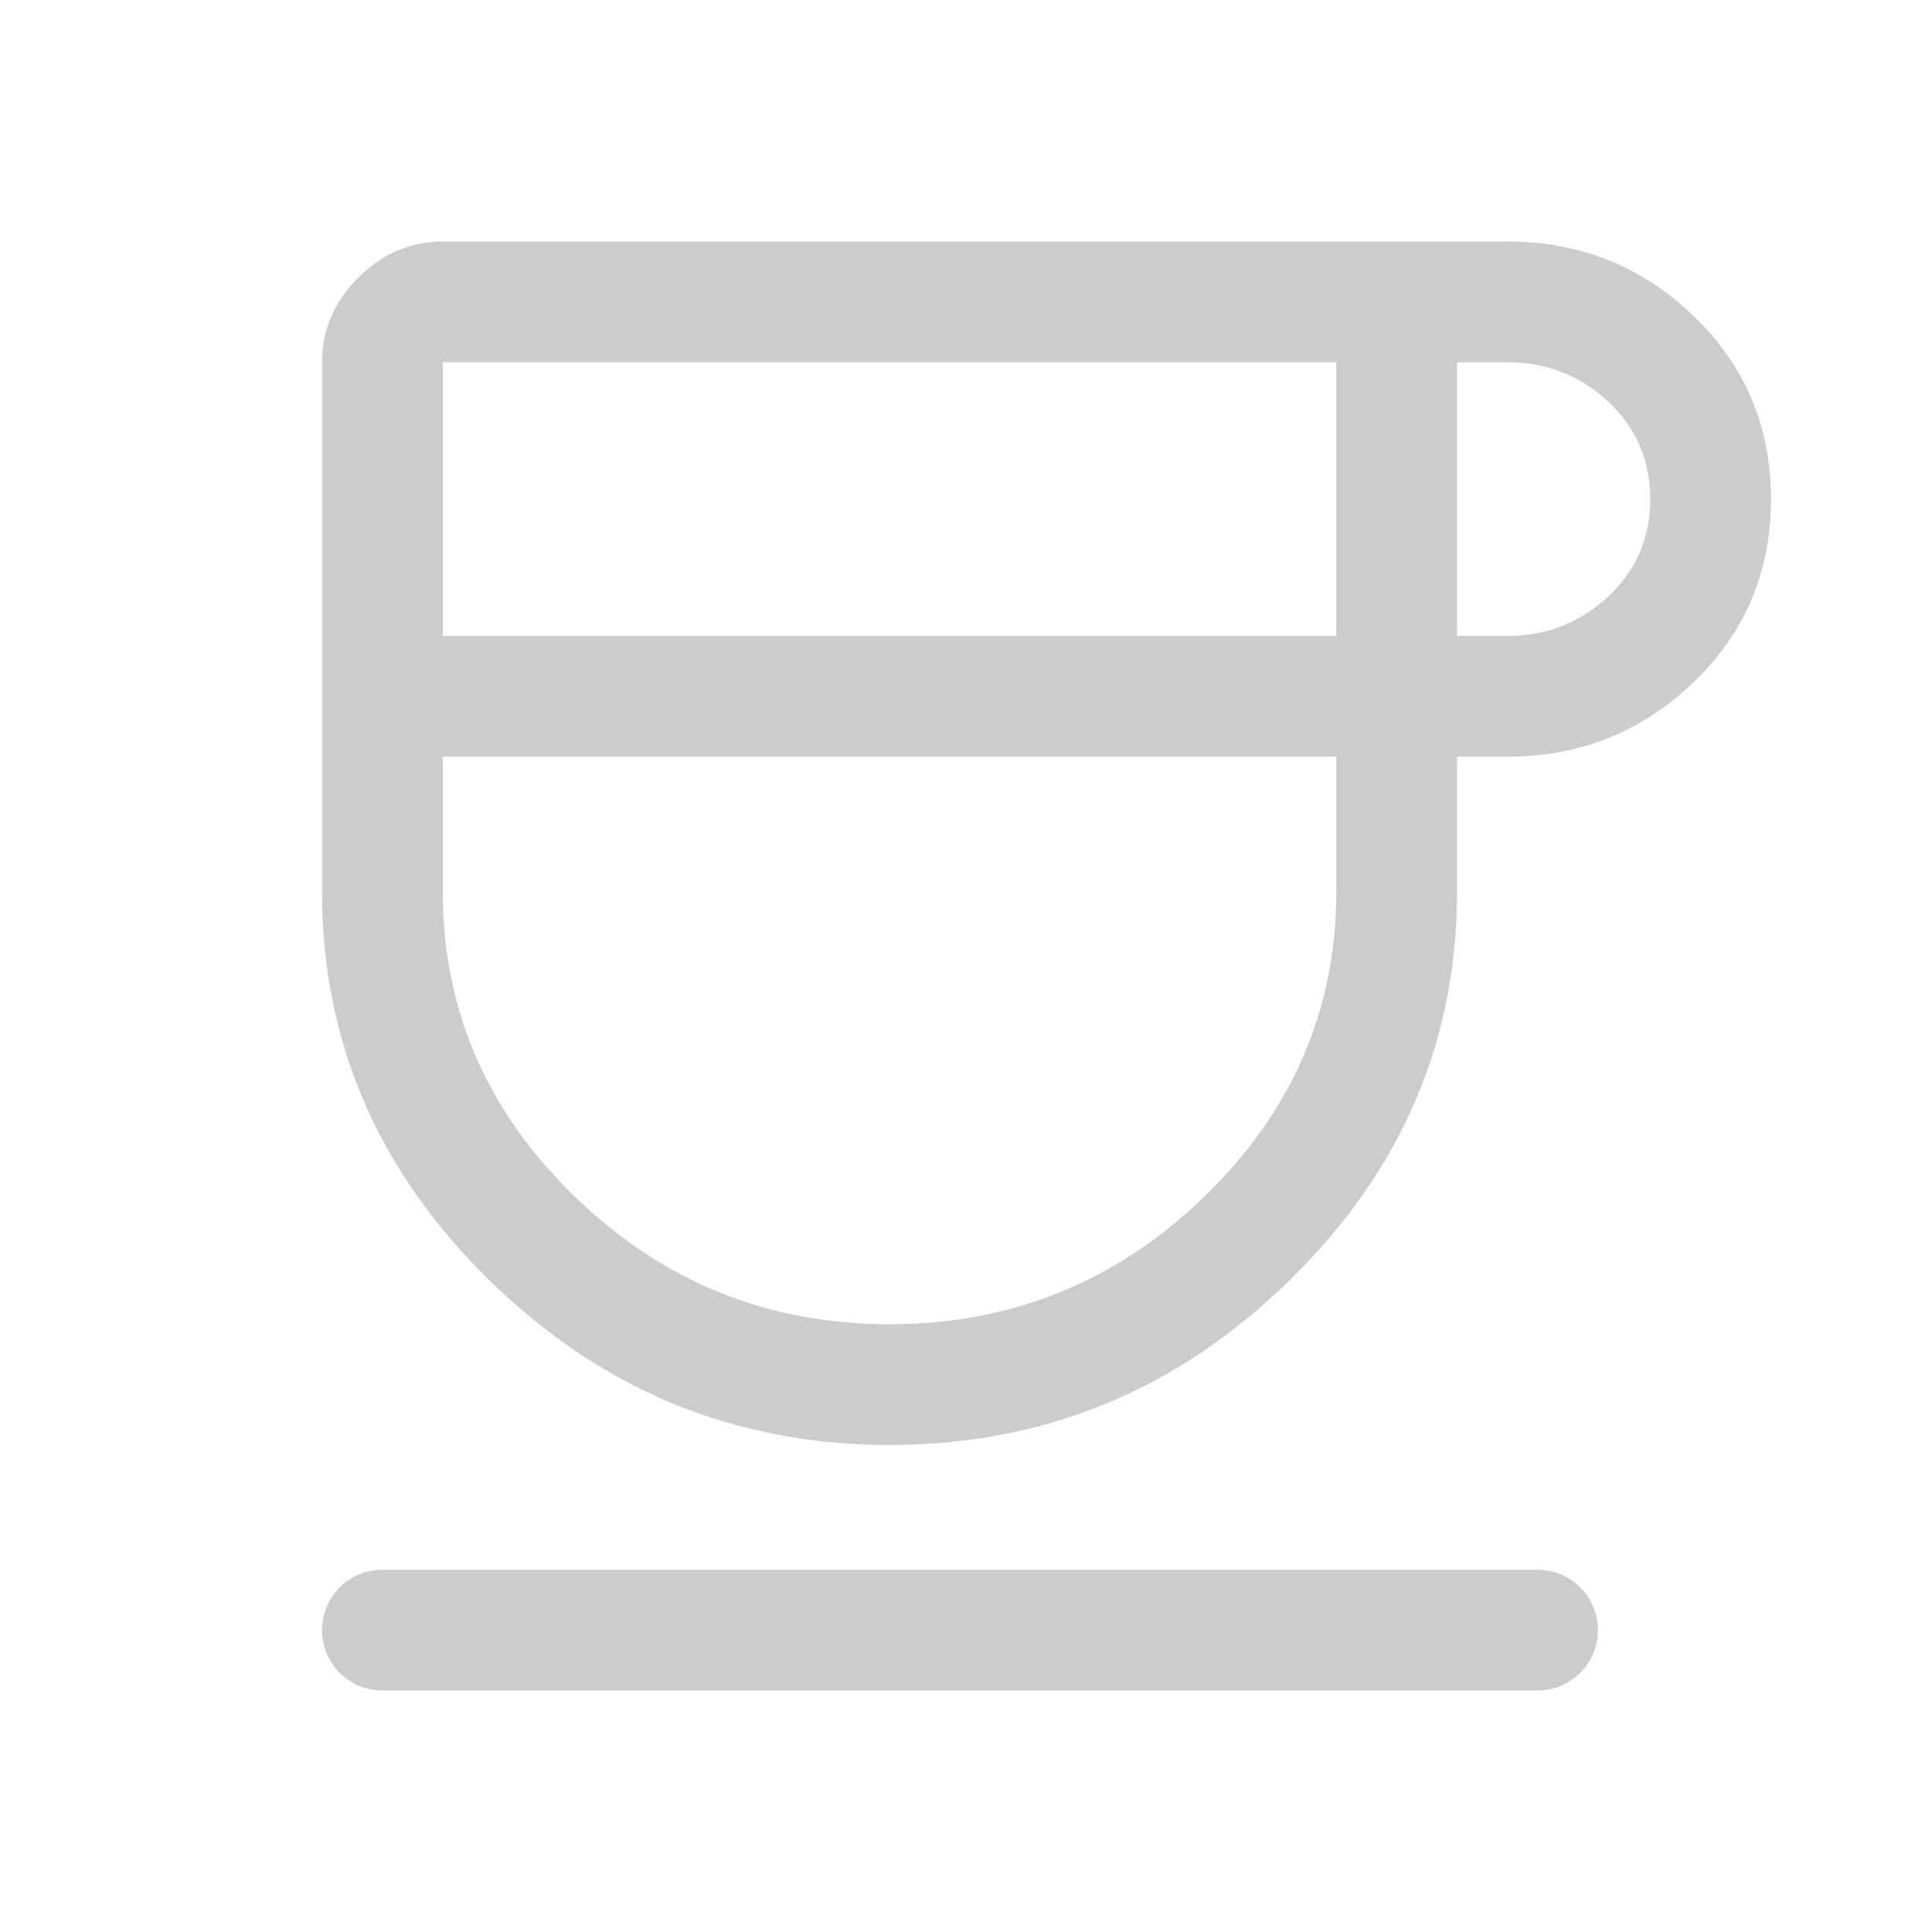
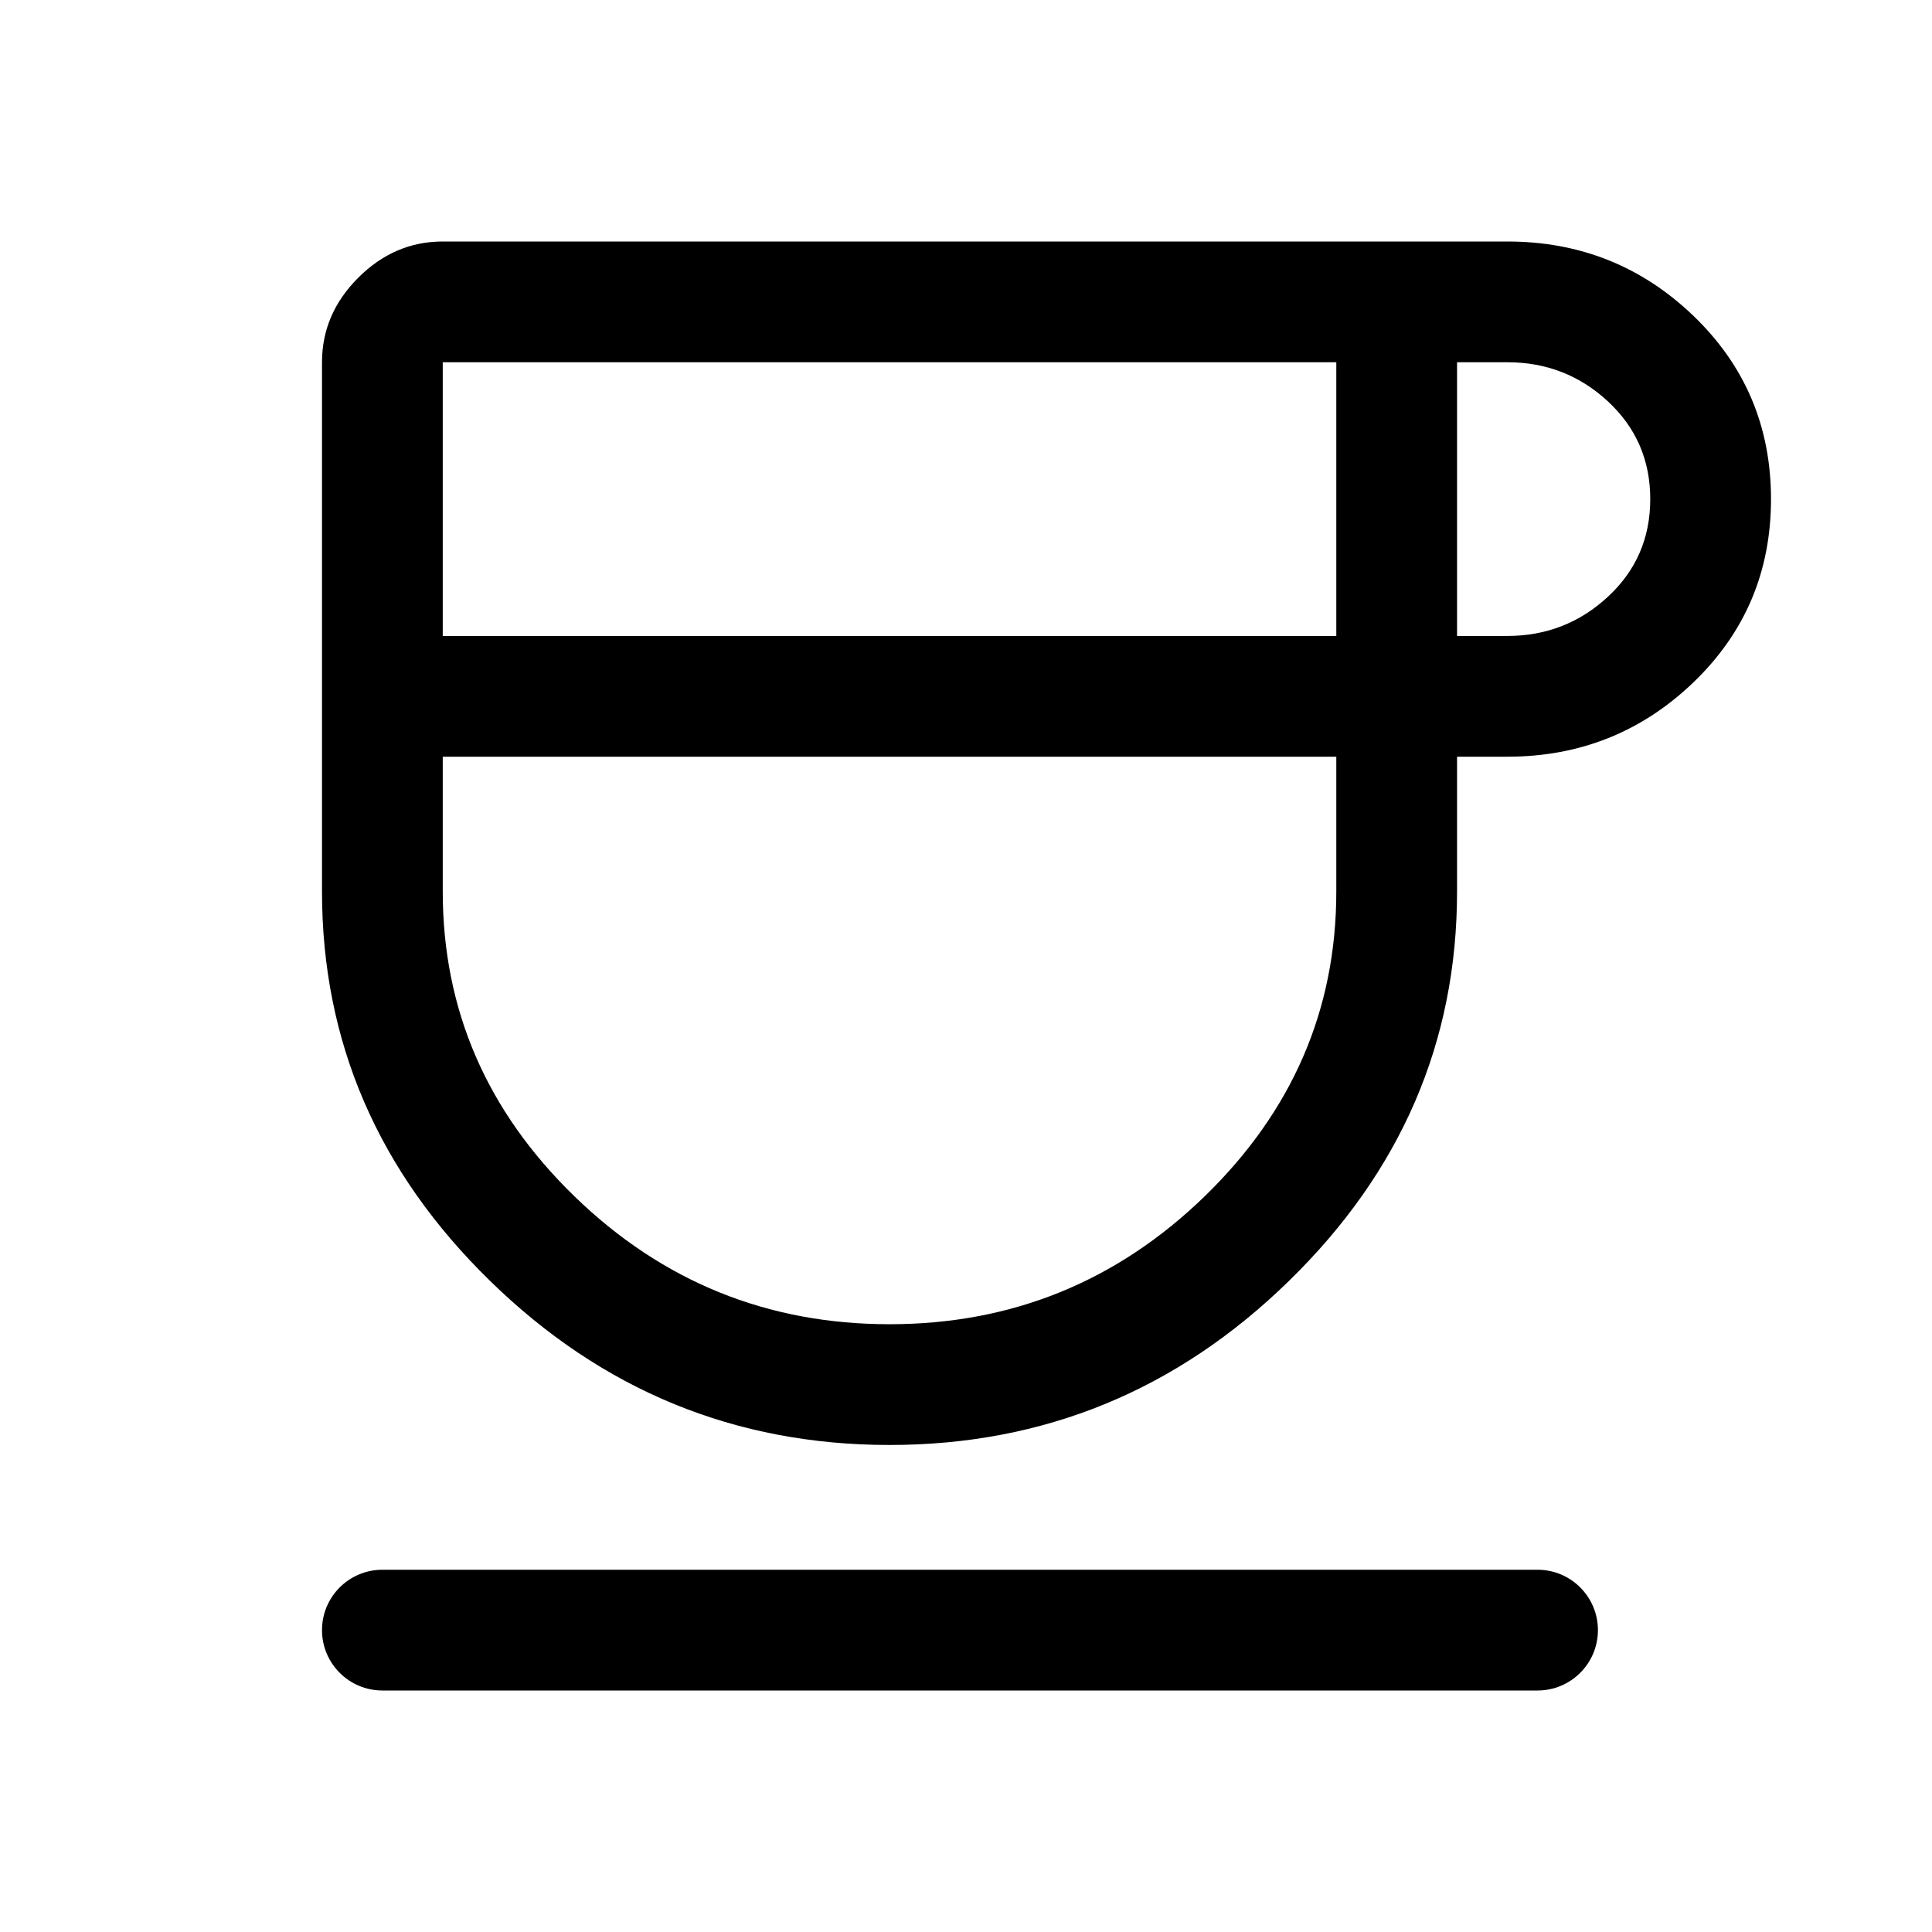
<svg xmlns="http://www.w3.org/2000/svg" width="24" height="24" viewBox="0 0 24 24" fill="none">
-   <path d="M11.05 17.95C9.133 17.95 7.479 17.271 6.088 15.912C4.696 14.554 4 12.942 4 11.075V4.5C4 4.1 4.15 3.75 4.45 3.45C4.75 3.15 5.1 3 5.5 3H18.725C19.625 3 20.396 3.308 21.038 3.925C21.679 4.542 22 5.3 22 6.2C22 7.1 21.679 7.858 21.038 8.475C20.396 9.092 19.625 9.4 18.725 9.4H18.1V11.075C18.1 12.942 17.404 14.554 16.012 15.912C14.621 17.271 12.967 17.95 11.05 17.95ZM5.5 7.9H16.6V4.5H5.5V7.9ZM11.05 16.45C12.567 16.45 13.871 15.921 14.963 14.863C16.054 13.804 16.6 12.542 16.6 11.075V9.4H5.5V11.075C5.5 12.542 6.046 13.804 7.138 14.863C8.229 15.921 9.533 16.45 11.05 16.45ZM18.1 7.9H18.725C19.208 7.9 19.625 7.737 19.975 7.412C20.325 7.088 20.5 6.683 20.5 6.2C20.5 5.717 20.325 5.312 19.975 4.987C19.625 4.662 19.208 4.5 18.725 4.5H18.1V7.9ZM4.75 21C4.336 21 4 20.664 4 20.25C4 19.836 4.336 19.5 4.75 19.5H19.1C19.514 19.5 19.85 19.836 19.85 20.25C19.85 20.664 19.514 21 19.1 21H4.75Z" fill="#ccc" />
+   <path d="M11.05 17.95C9.133 17.95 7.479 17.271 6.088 15.912C4.696 14.554 4 12.942 4 11.075V4.5C4 4.1 4.15 3.75 4.45 3.45C4.75 3.15 5.1 3 5.5 3H18.725C19.625 3 20.396 3.308 21.038 3.925C21.679 4.542 22 5.3 22 6.2C22 7.1 21.679 7.858 21.038 8.475C20.396 9.092 19.625 9.4 18.725 9.4H18.1V11.075C18.1 12.942 17.404 14.554 16.012 15.912C14.621 17.271 12.967 17.95 11.05 17.95ZM5.5 7.9H16.6V4.5H5.5V7.9ZM11.05 16.45C12.567 16.45 13.871 15.921 14.963 14.863C16.054 13.804 16.6 12.542 16.6 11.075V9.4H5.5V11.075C5.5 12.542 6.046 13.804 7.138 14.863C8.229 15.921 9.533 16.45 11.05 16.45ZM18.1 7.9H18.725C19.208 7.9 19.625 7.737 19.975 7.412C20.325 7.088 20.5 6.683 20.5 6.2C20.5 5.717 20.325 5.312 19.975 4.987C19.625 4.662 19.208 4.5 18.725 4.5H18.1V7.9ZM4.75 21C4.336 21 4 20.664 4 20.25C4 19.836 4.336 19.5 4.75 19.5H19.1C19.514 19.5 19.85 19.836 19.85 20.25C19.85 20.664 19.514 21 19.1 21H4.75Z" fill="#000" />
</svg>
